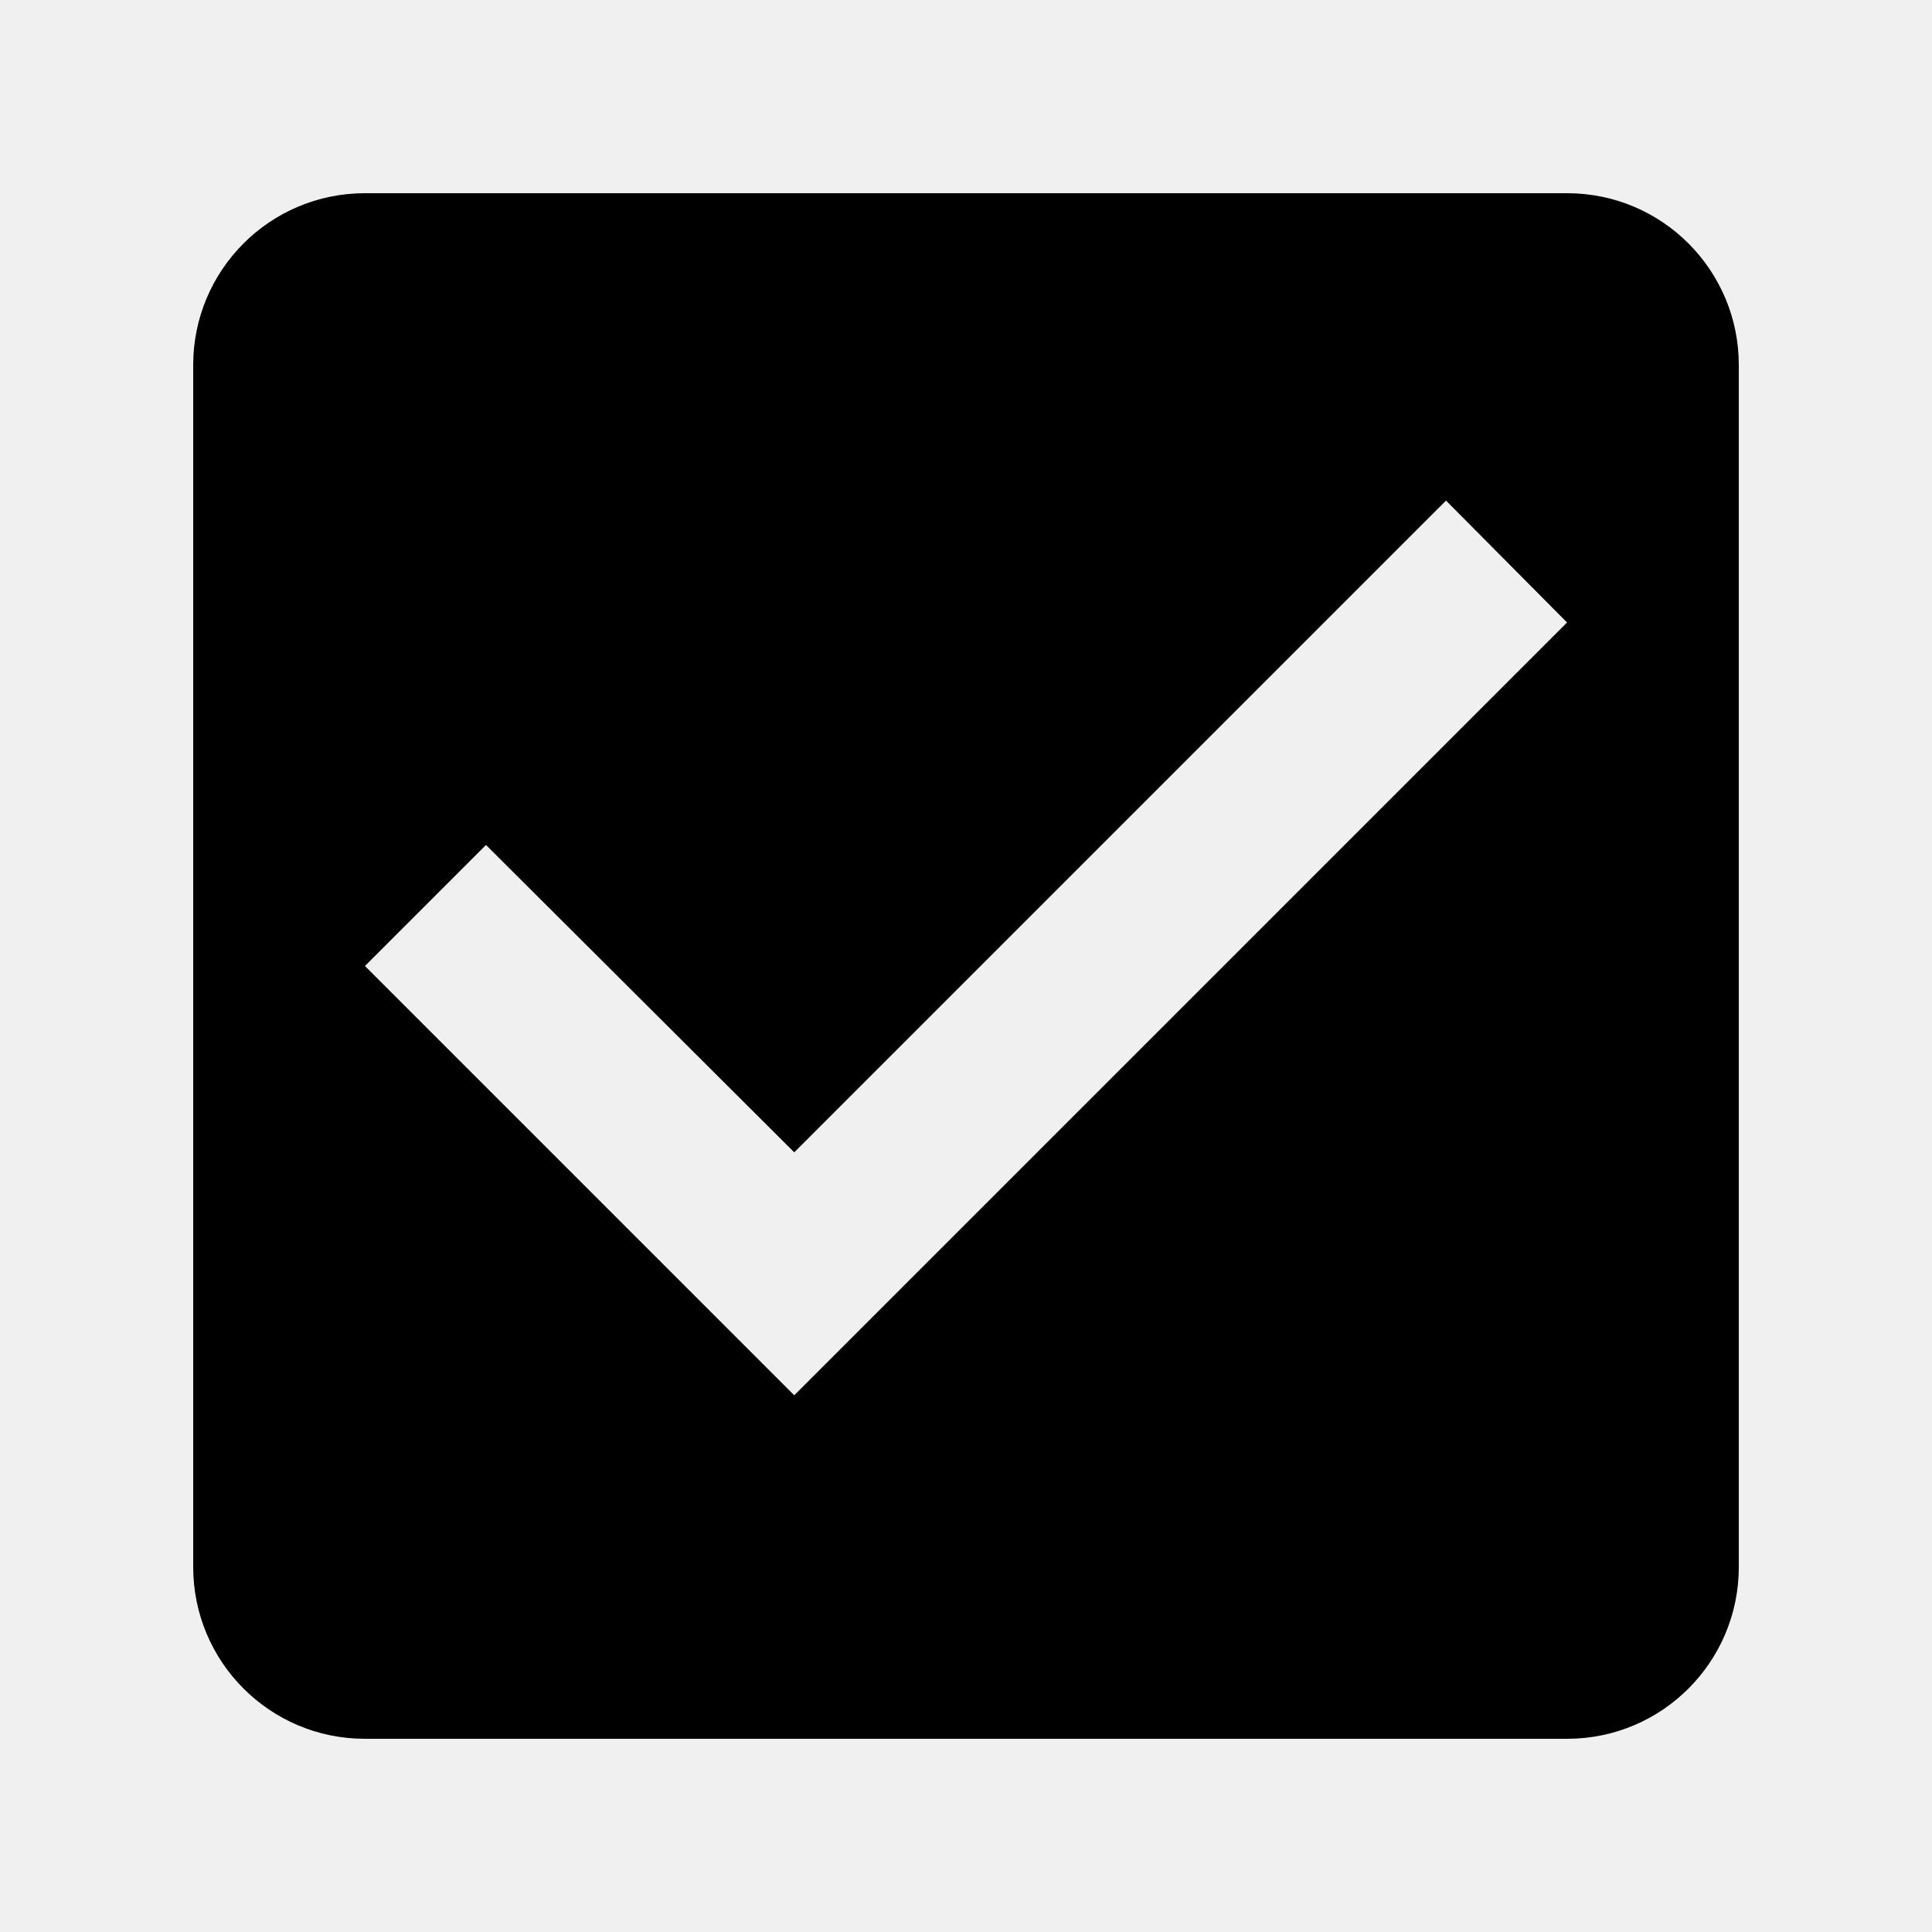
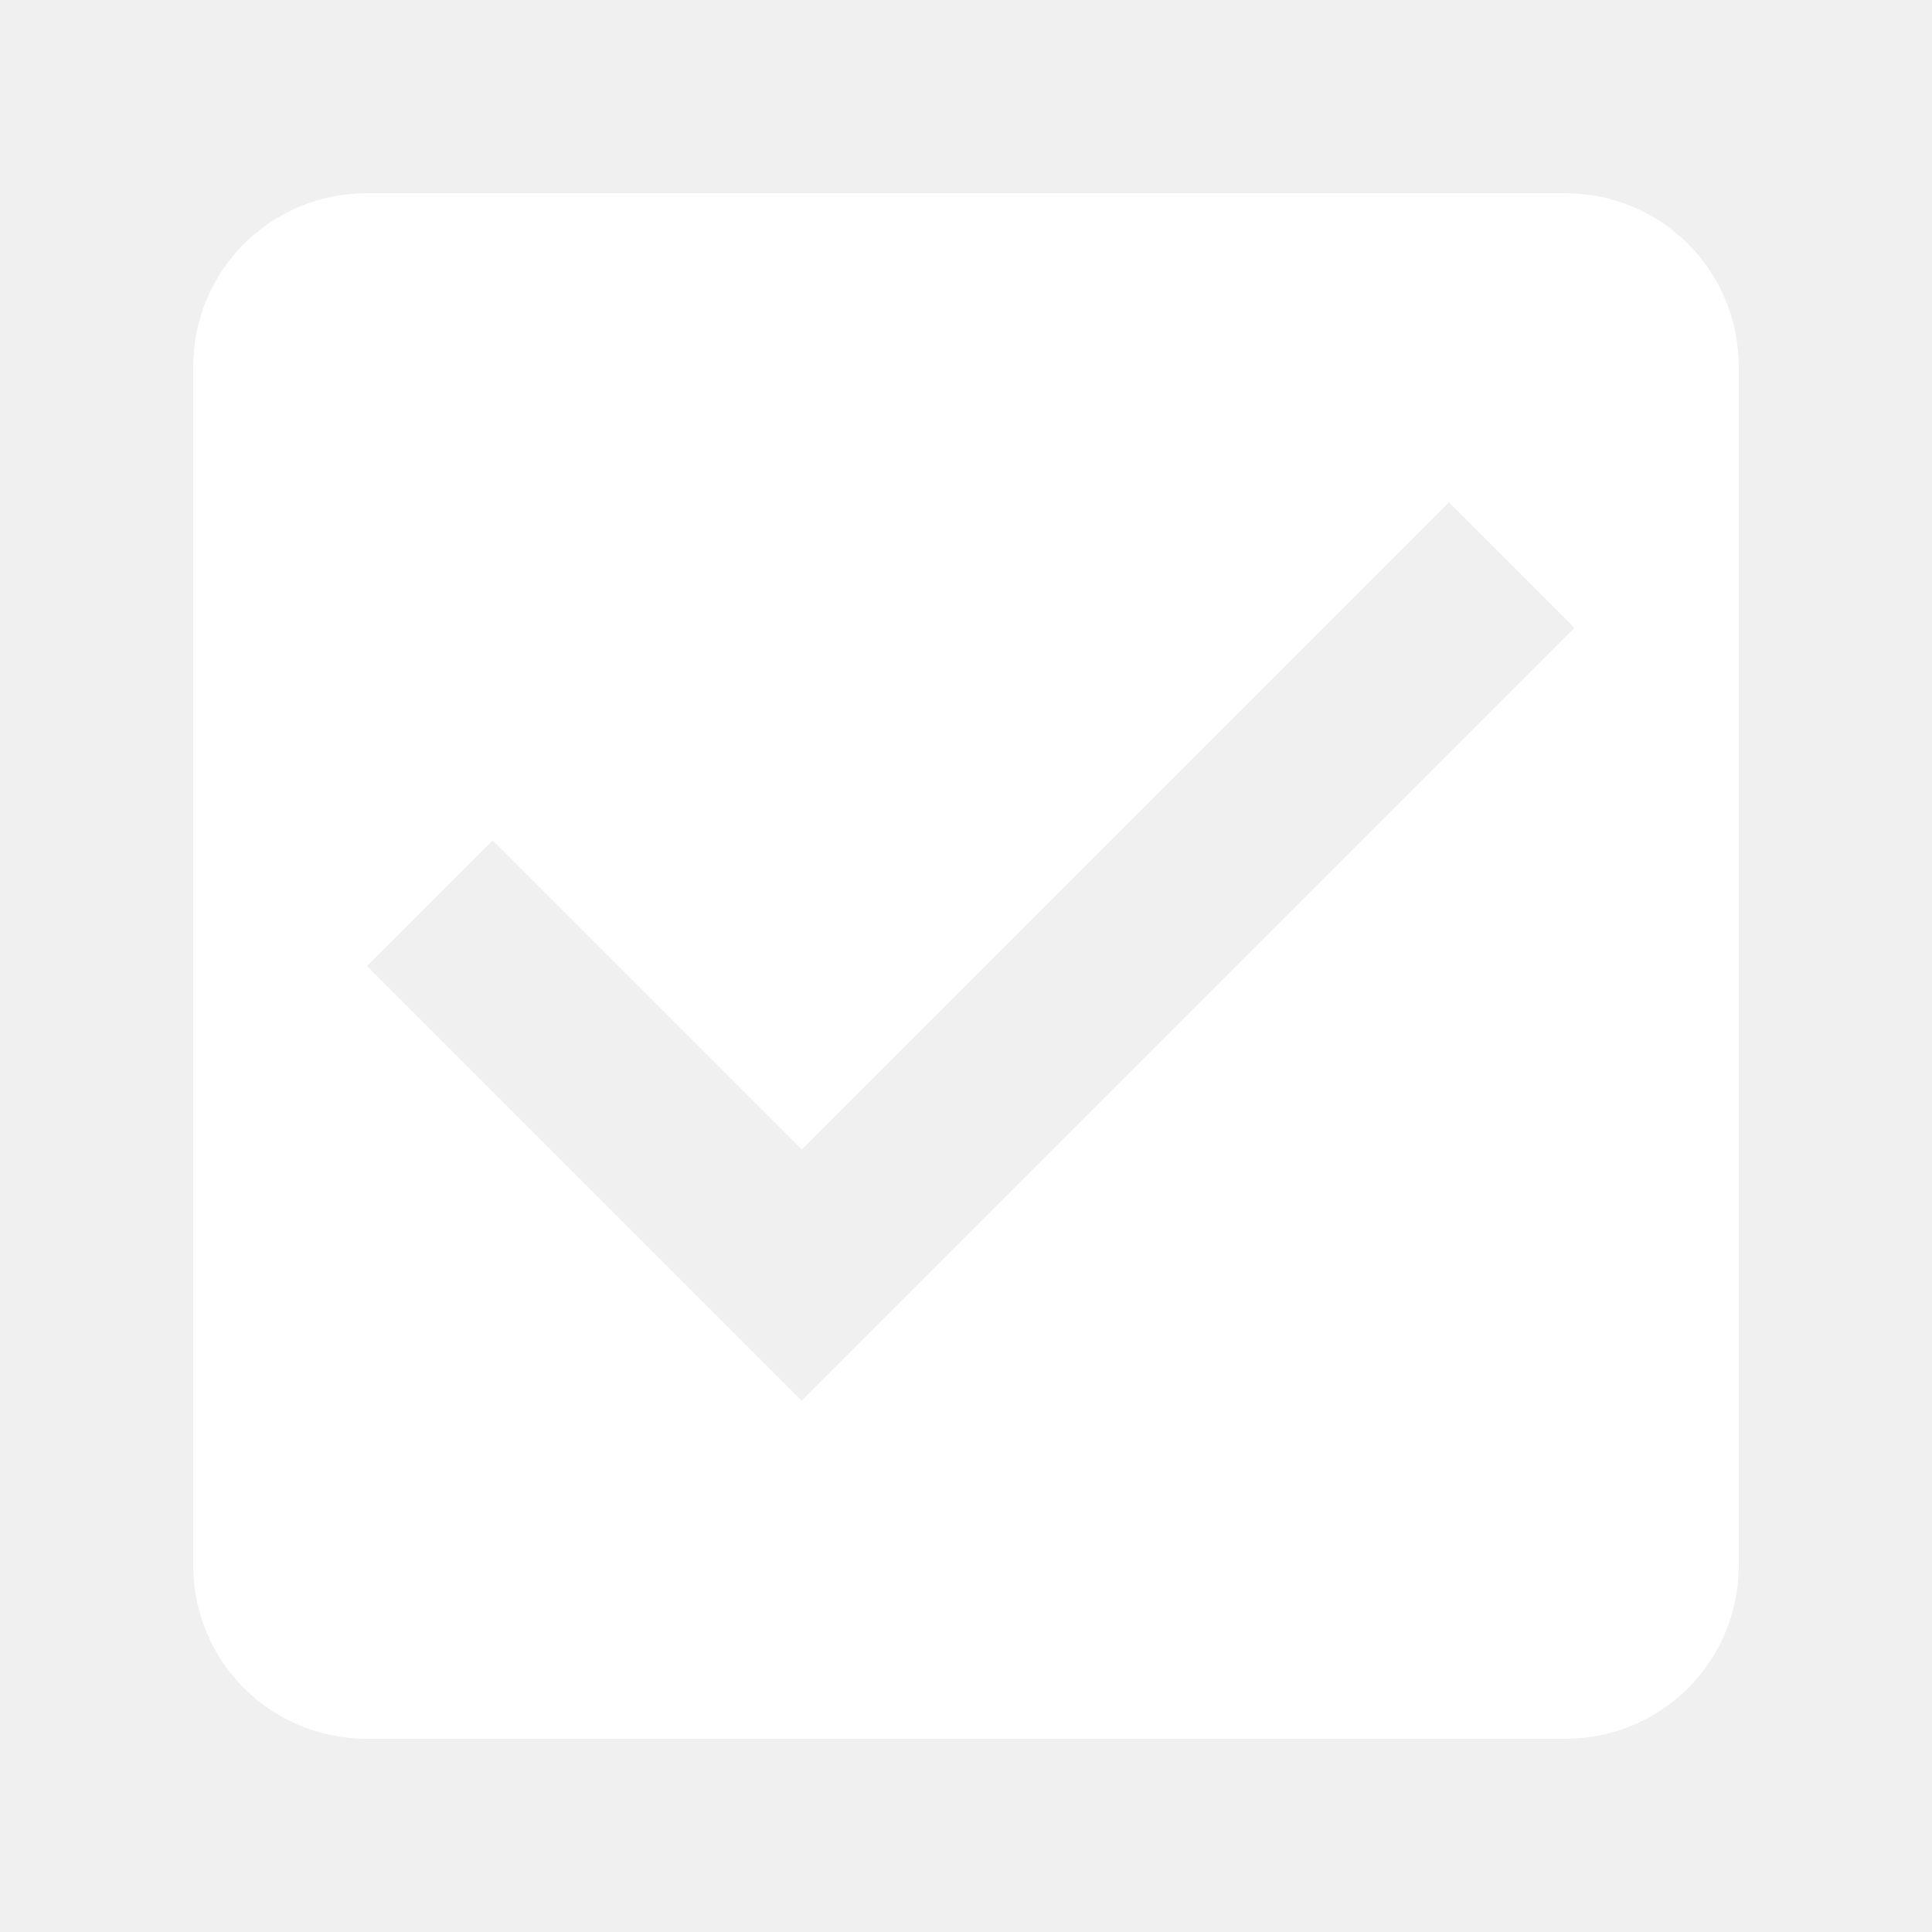
- <svg xmlns="http://www.w3.org/2000/svg" width="20" height="20" viewBox="0 0 20 20" fill="none">
-   <path d="M16.222 2H3.778C2.791 2 2 2.8 2 3.778V16.222C2 17.2 2.791 18 3.778 18H16.222C17.209 18 18 17.2 18 16.222V3.778C18 2.8 17.209 2 16.222 2ZM8.222 14.444L3.778 10L5.031 8.747L8.222 11.929L14.969 5.182L16.222 6.444L8.222 14.444Z" fill="black" />
+ <svg xmlns="http://www.w3.org/2000/svg" id="_レイヤー_1" data-name="レイヤー_1" version="1.1" viewBox="0 0 20 20">
+   <defs>
+     <style>
+       .st0 {
+         fill: #fff;
+       }
+     </style>
+   </defs>
+   <path class="st0" d="M16.2,2H3.8c-1,0-1.8.8-1.8,1.8v12.4c0,1,.8,1.8,1.8,1.8h12.4c1,0,1.8-.8,1.8-1.8V3.8c0-1-.8-1.8-1.8-1.8ZM8.2,14.4l-4.4-4.4,1.3-1.3,3.2,3.2,6.7-6.7,1.3,1.3-8,8Z" />
</svg>
